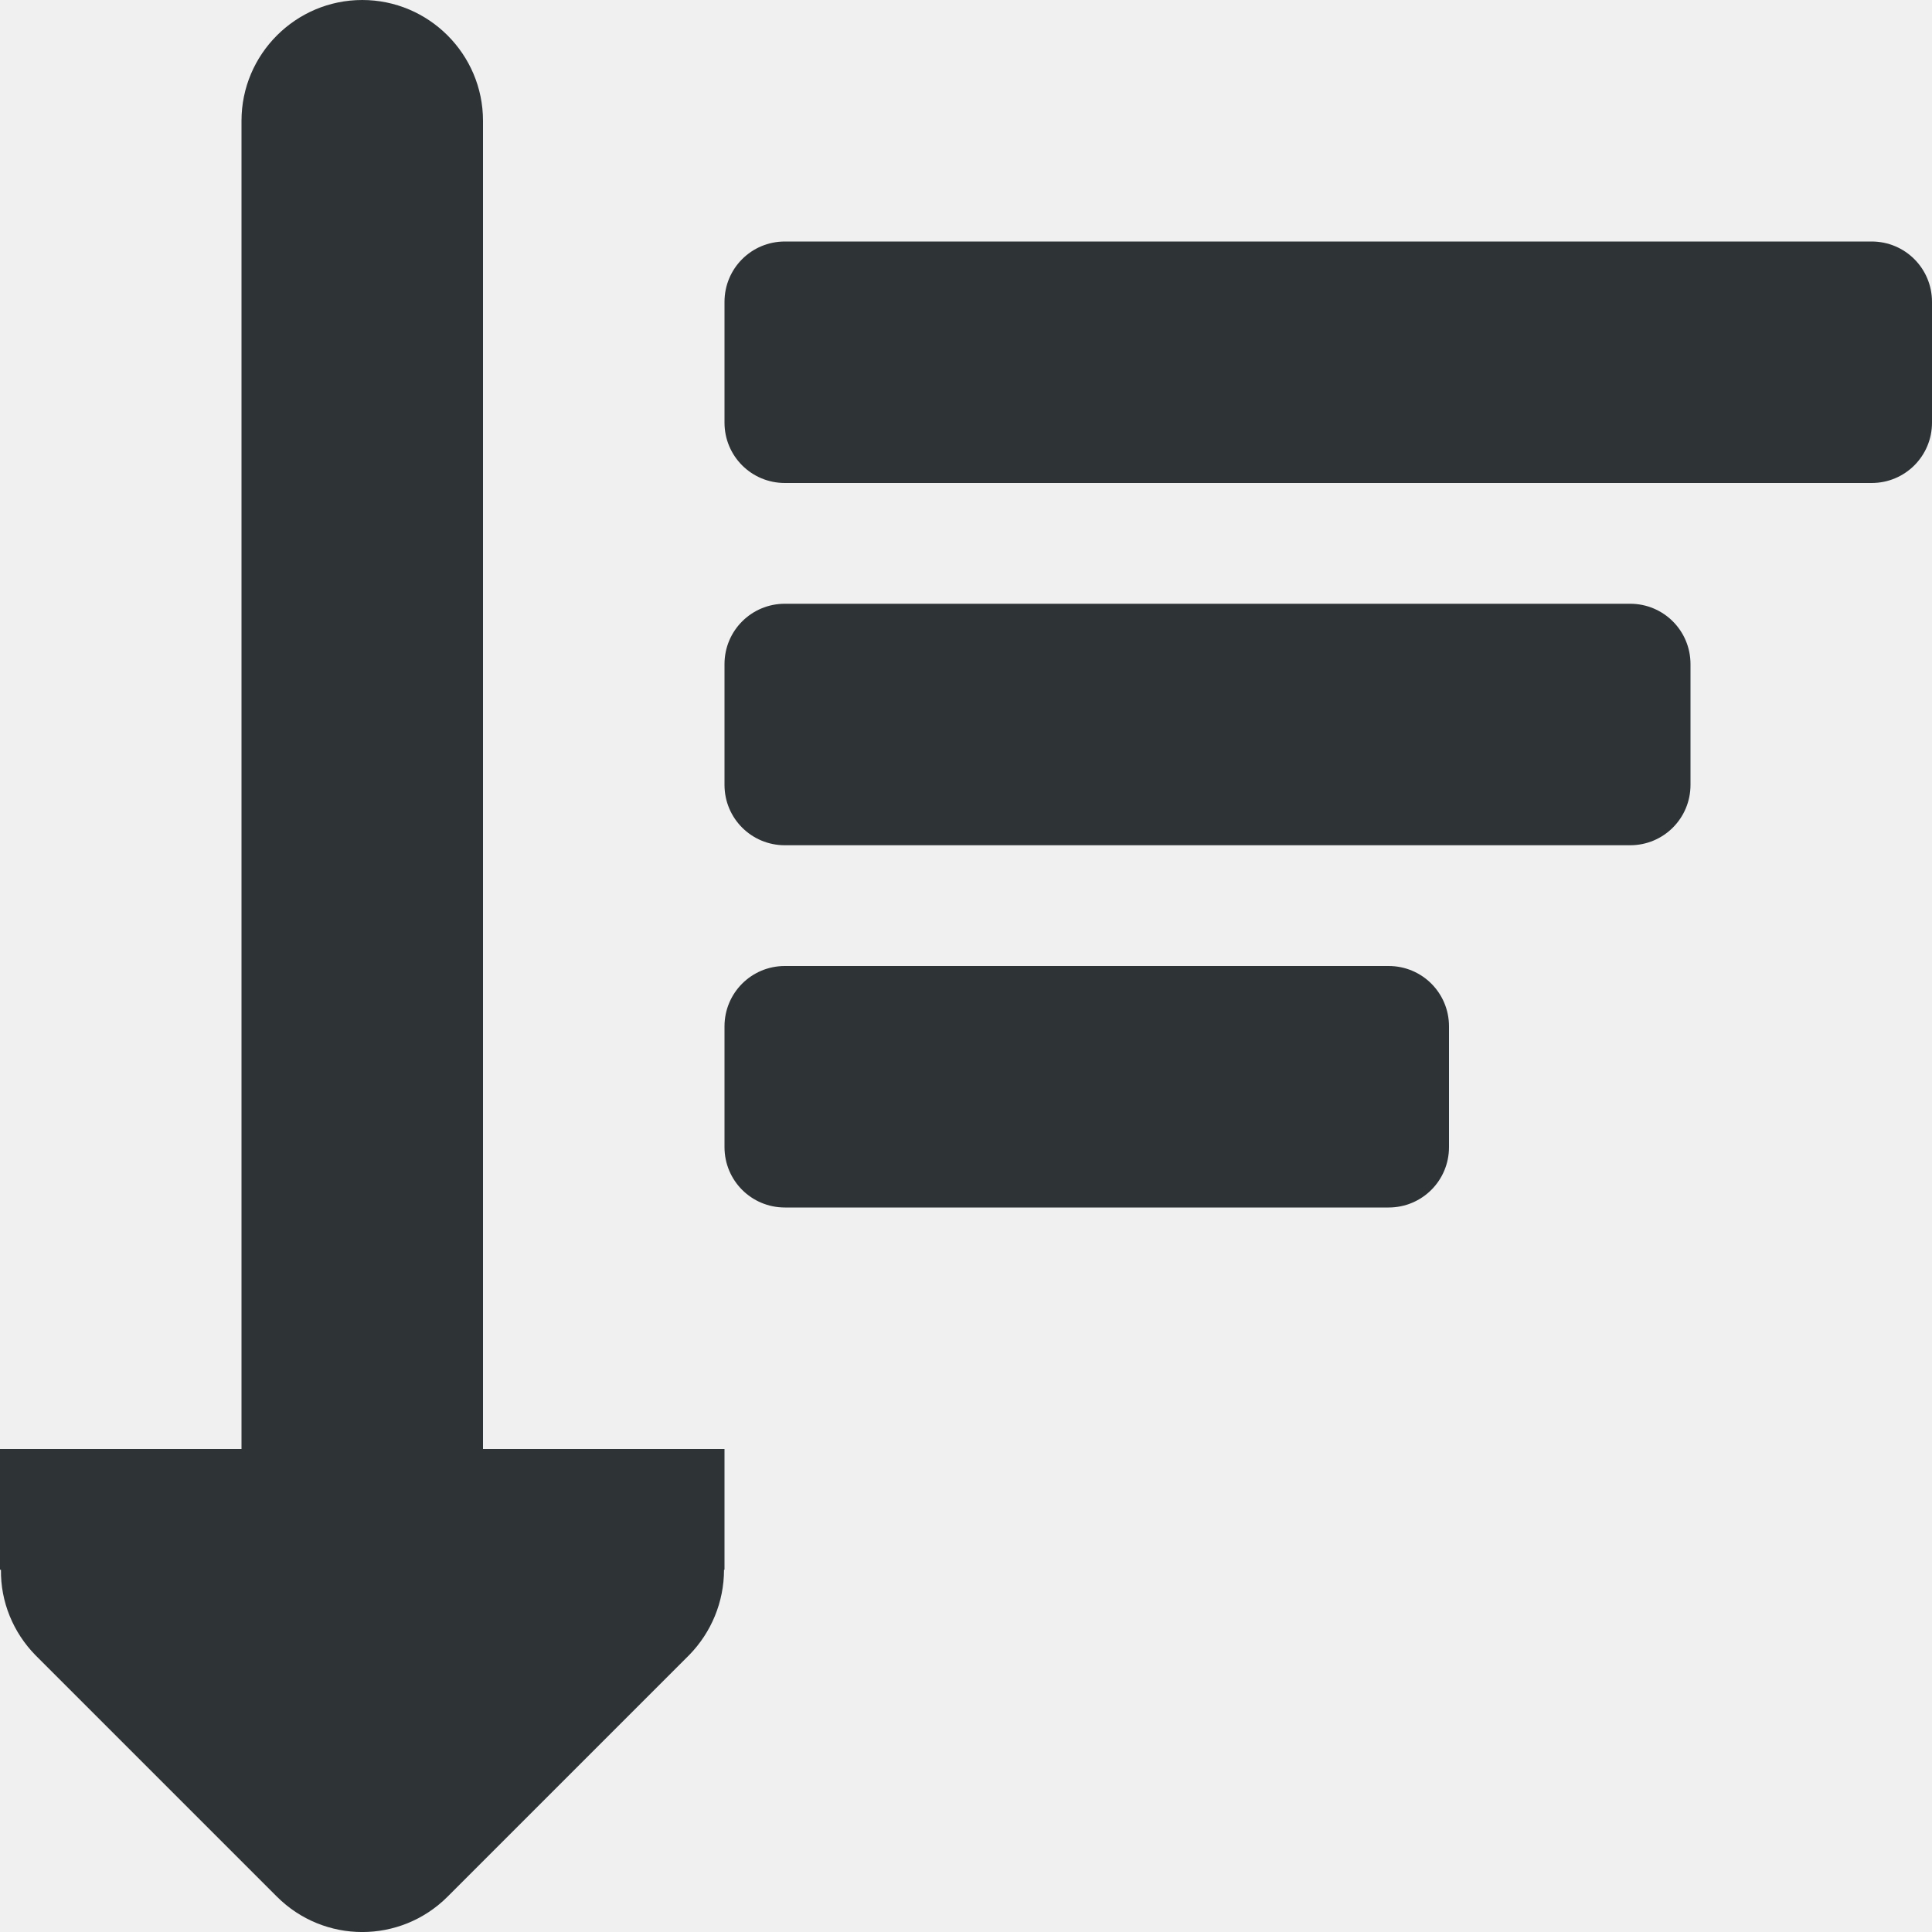
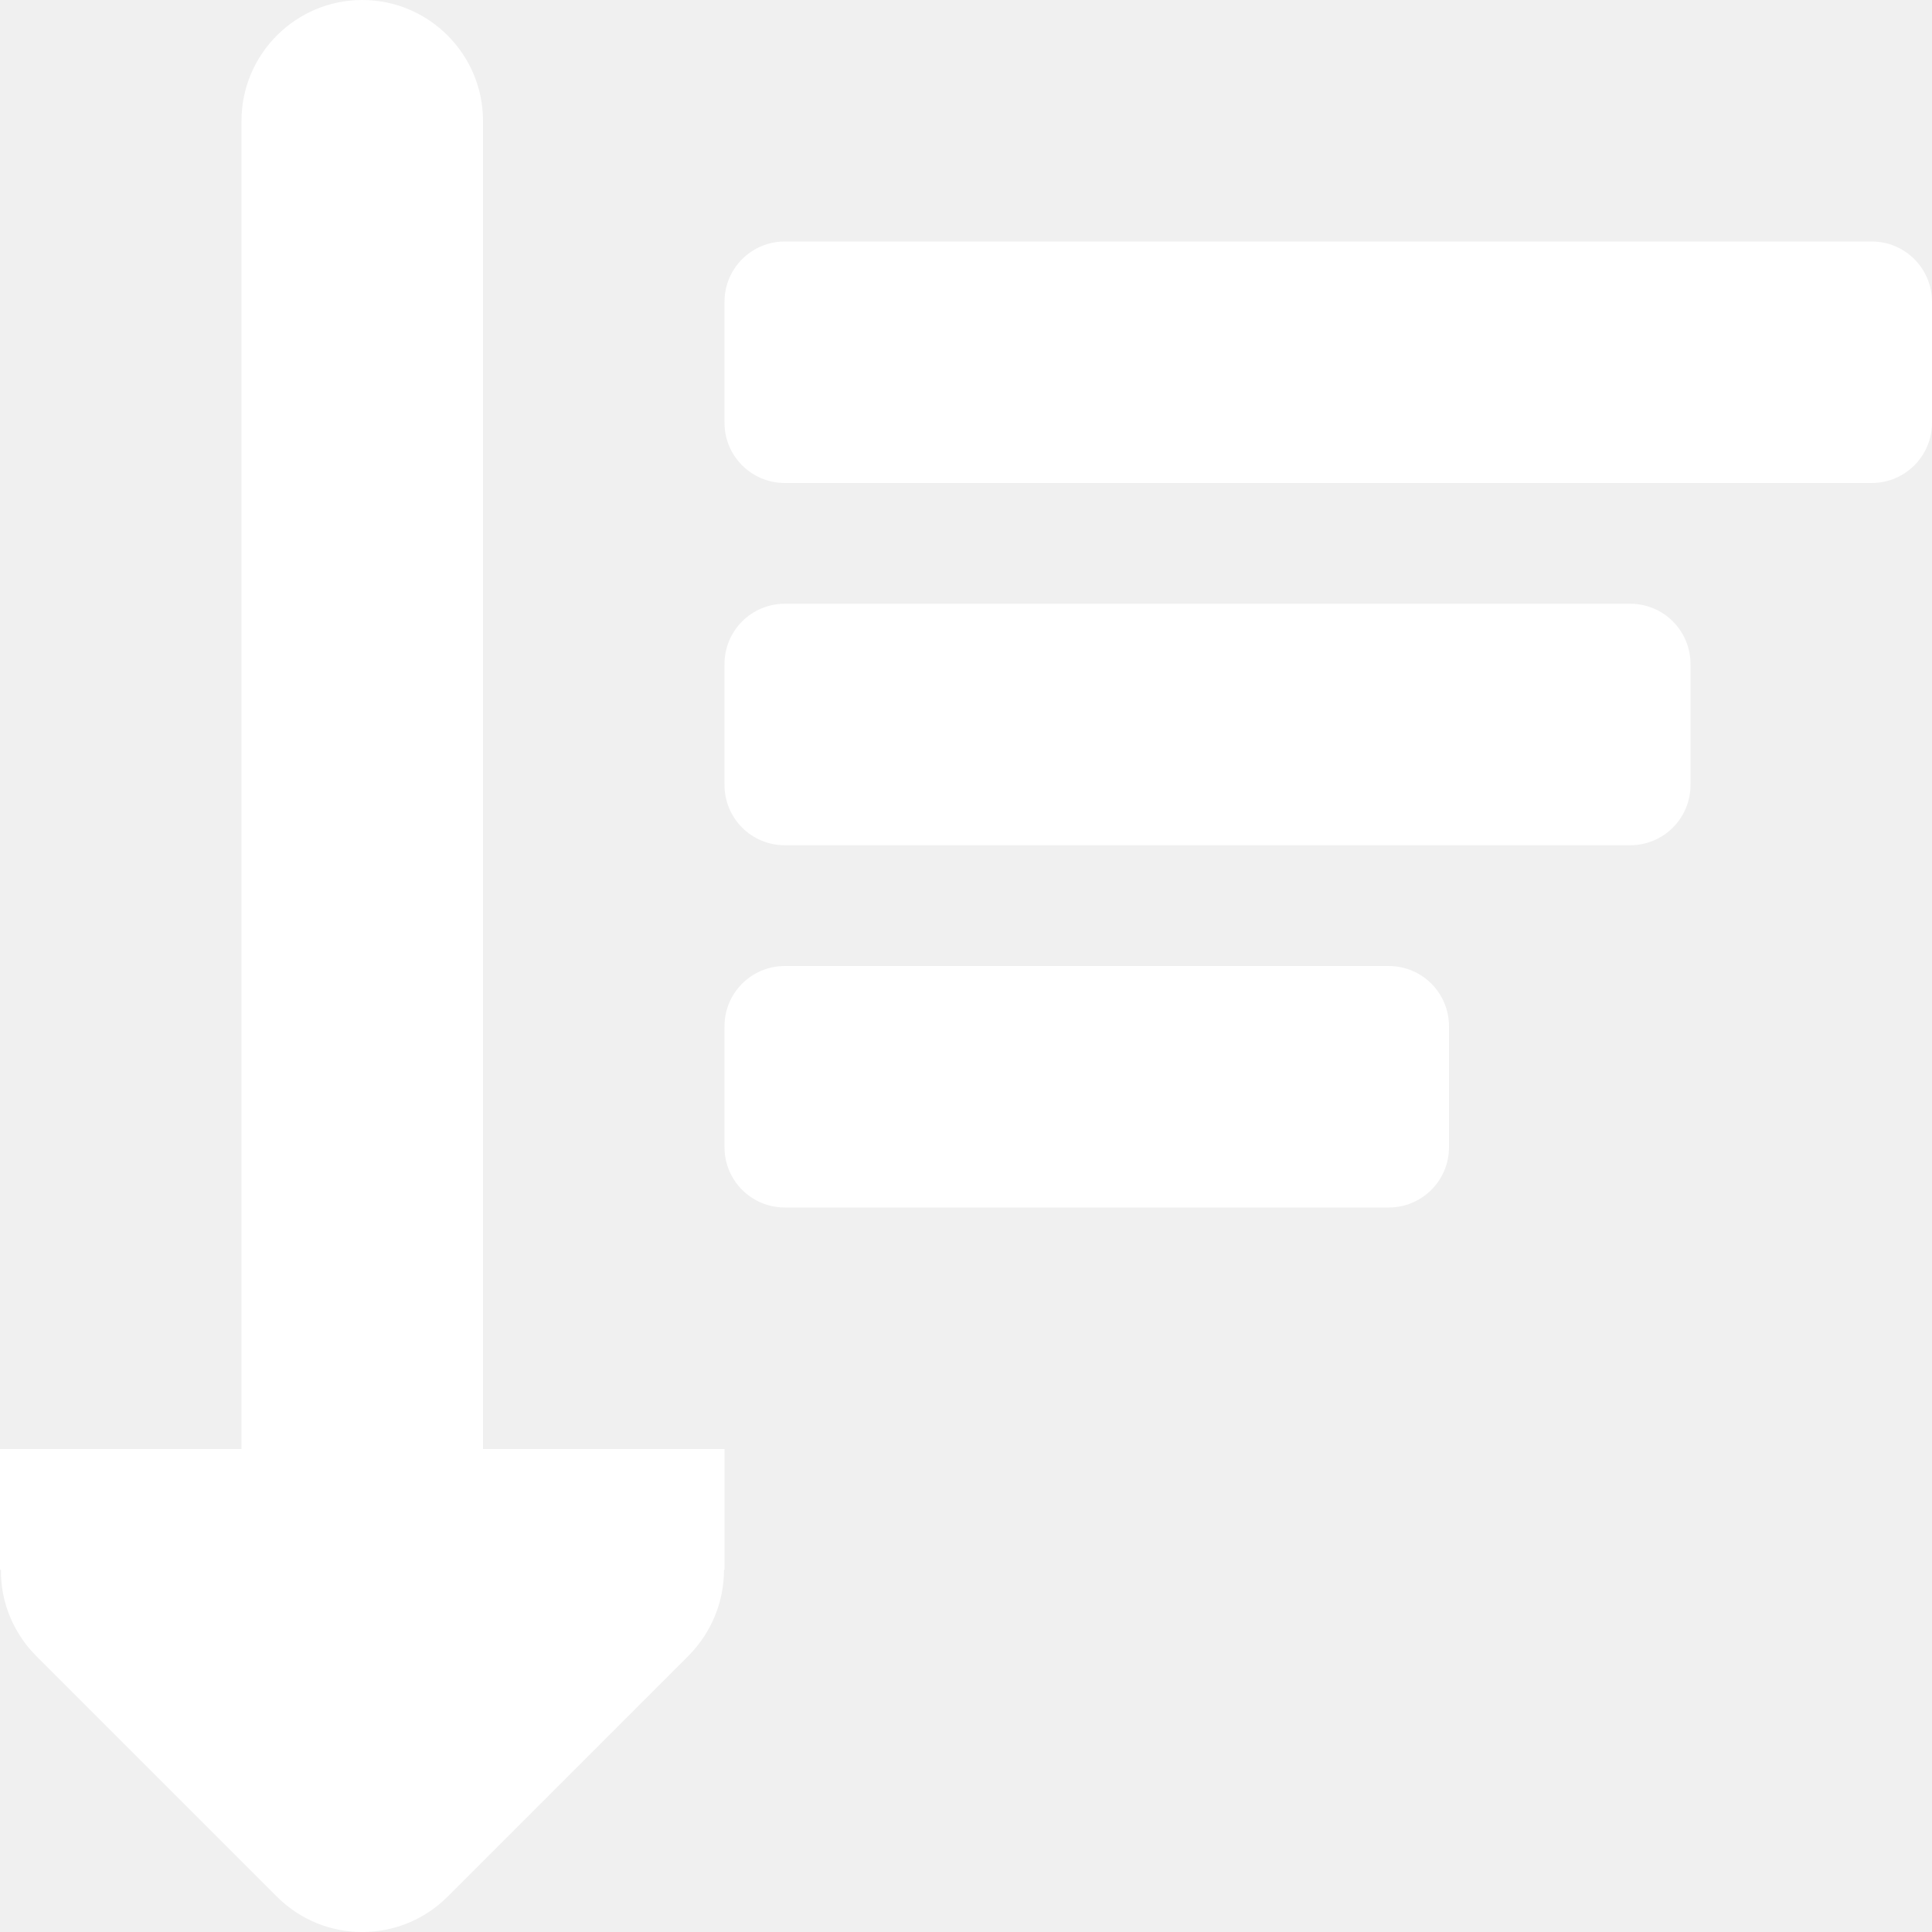
<svg xmlns="http://www.w3.org/2000/svg" height="16px" viewBox="0 0 16 16" width="16px">
-   <g fill="#2e3436">
+   <g fill="#fff">
    <path d="m 3 0 c -0.551 0 -1 0.449 -1 1 v 11 h -2 v 1 h 0.008 c -0.004 0.266 0.102 0.52 0.285 0.707 l 2 2 c 0.391 0.391 1.023 0.391 1.414 0 l 2 -2 c 0.184 -0.188 0.289 -0.441 0.289 -0.707 h 0.004 v -1 h -2 v -11 c 0 -0.551 -0.449 -1 -1 -1 z m 0 0" />
    <path d="m 6.5 10 c -0.277 0 -0.5 -0.223 -0.5 -0.5 v -1 c 0 -0.277 0.223 -0.5 0.5 -0.5 h 5 c 0.277 0 0.5 0.223 0.5 0.5 v 1 c 0 0.277 -0.223 0.5 -0.5 0.5 z m 0 -3 c -0.277 0 -0.5 -0.223 -0.5 -0.5 v -1 c 0 -0.277 0.223 -0.5 0.5 -0.5 h 7 c 0.277 0 0.5 0.223 0.5 0.5 v 1 c 0 0.277 -0.223 0.5 -0.5 0.5 z m 0 -3 c -0.277 0 -0.5 -0.223 -0.5 -0.5 v -1 c 0 -0.277 0.223 -0.5 0.5 -0.5 h 9 c 0.277 0 0.5 0.223 0.5 0.5 v 1 c 0 0.277 -0.223 0.5 -0.5 0.5 z m 0 0" />
  </g>
</svg>
